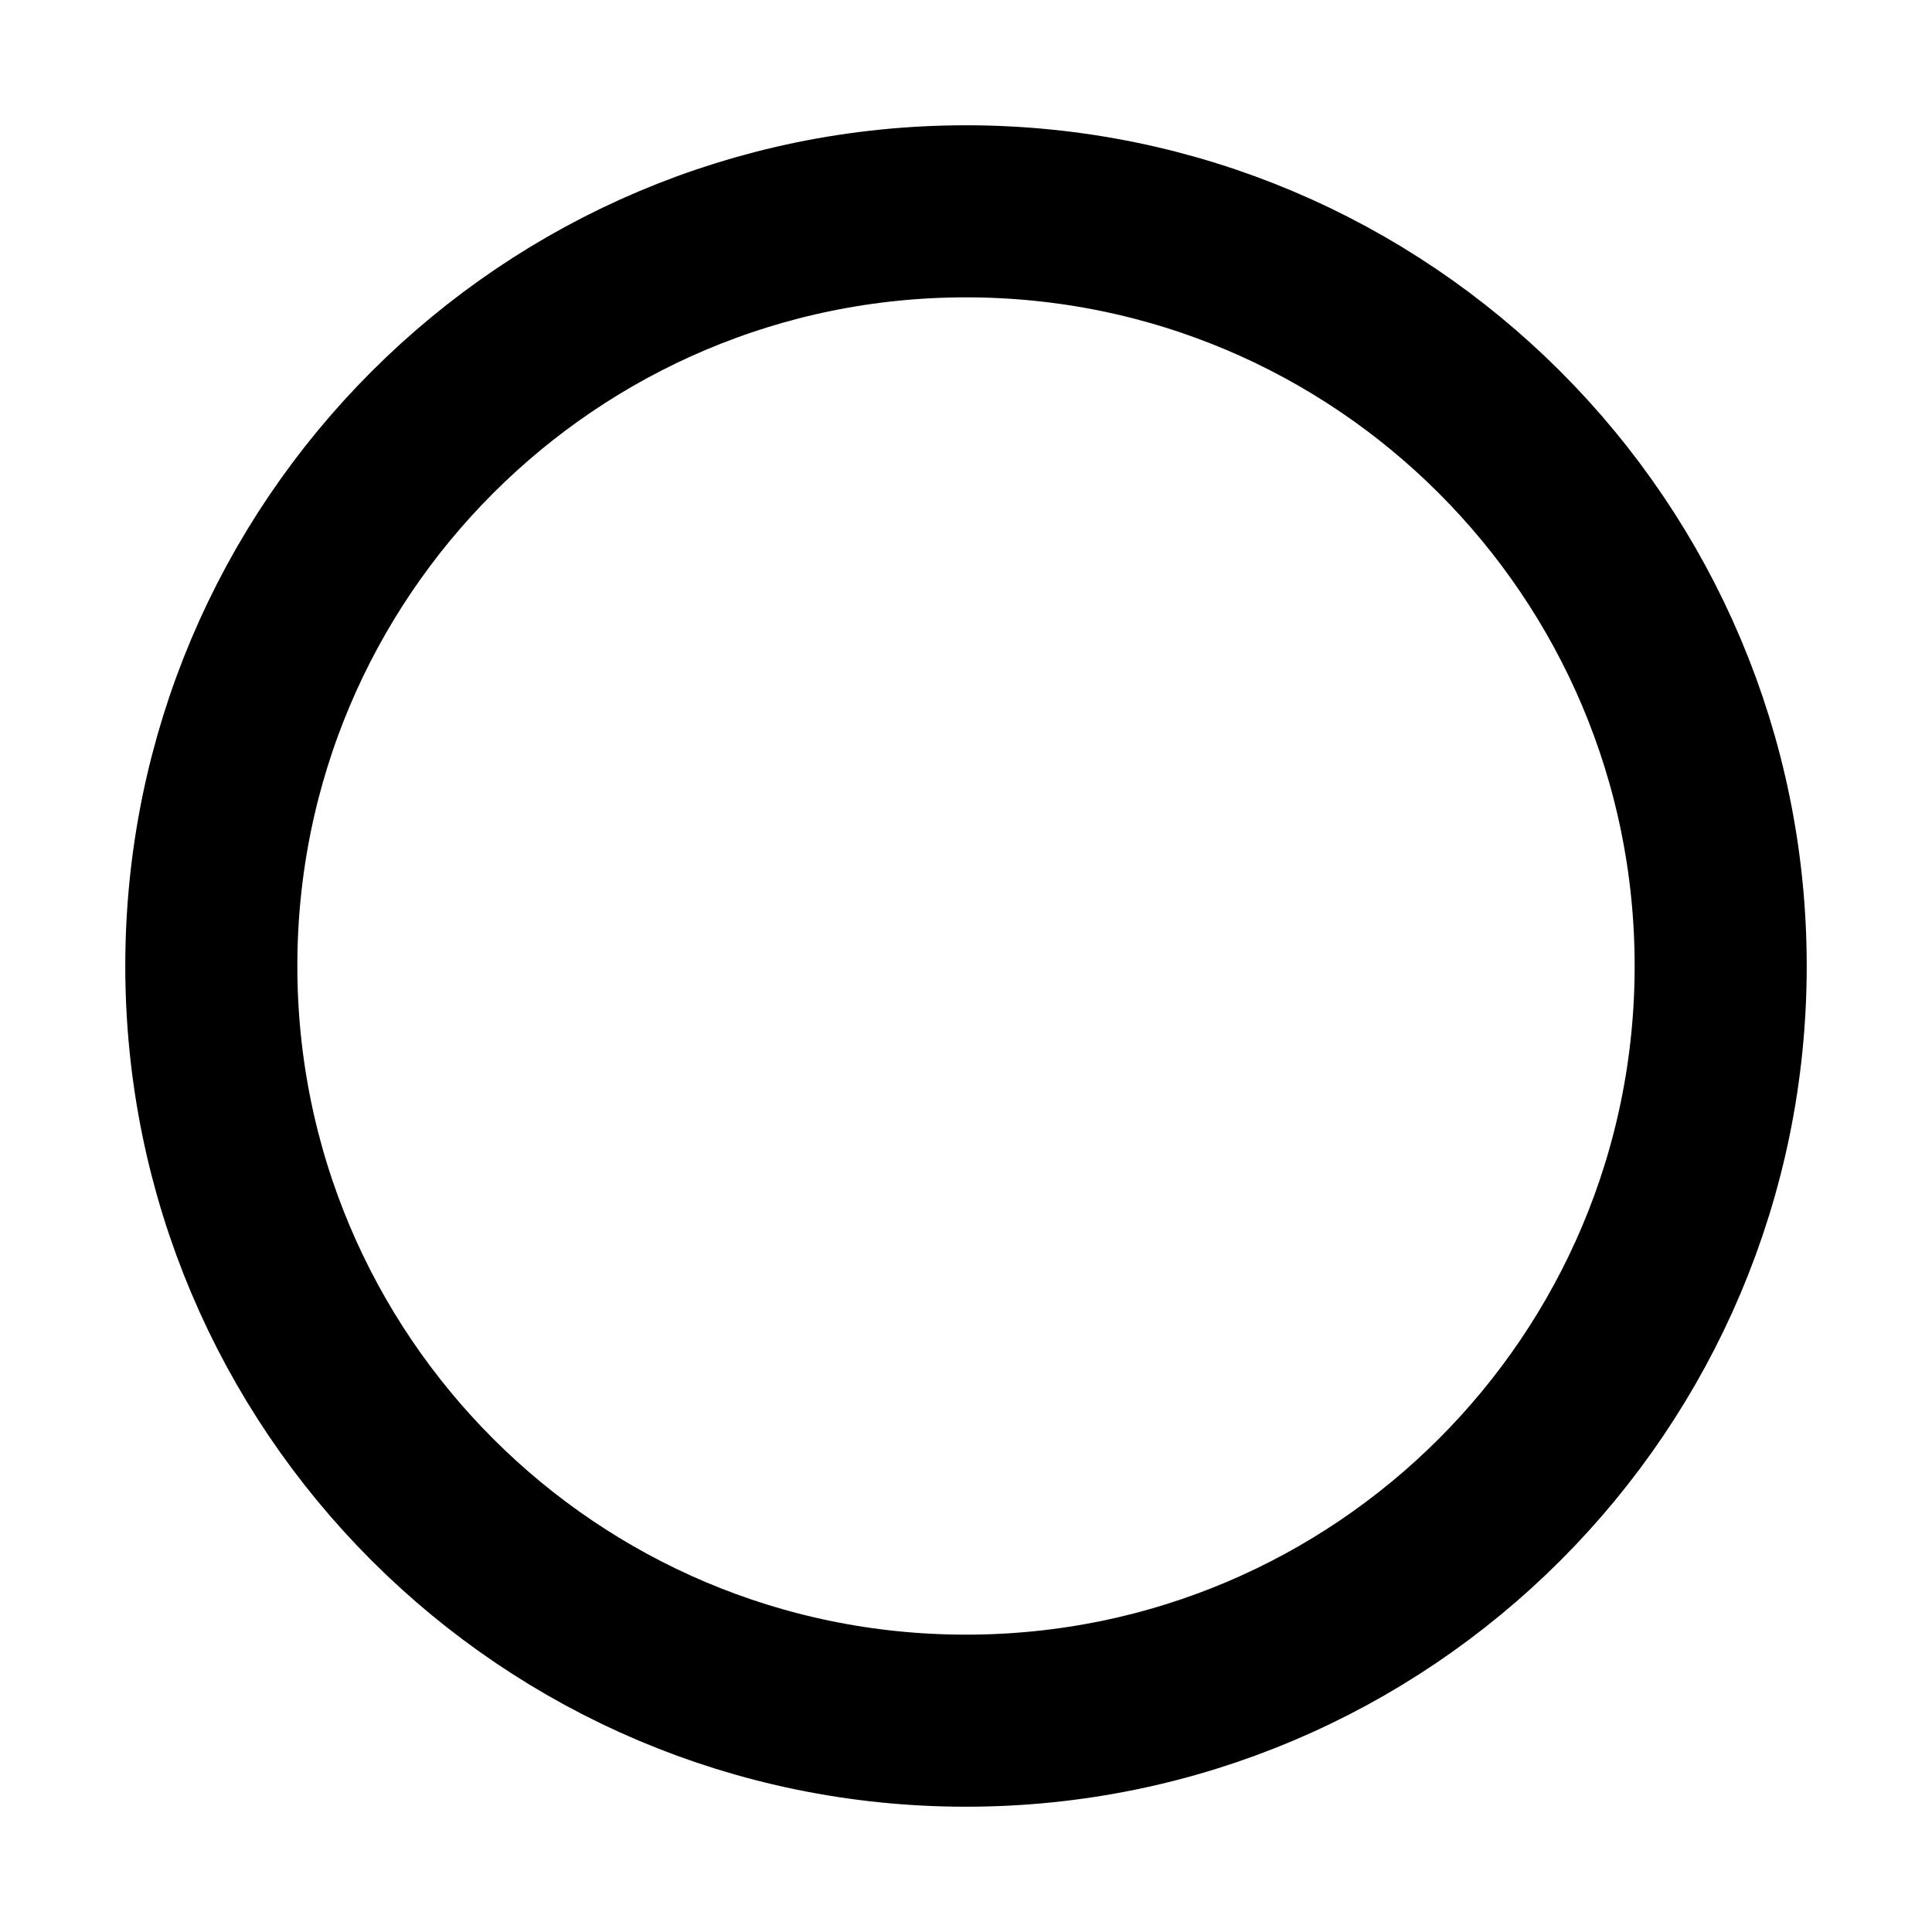
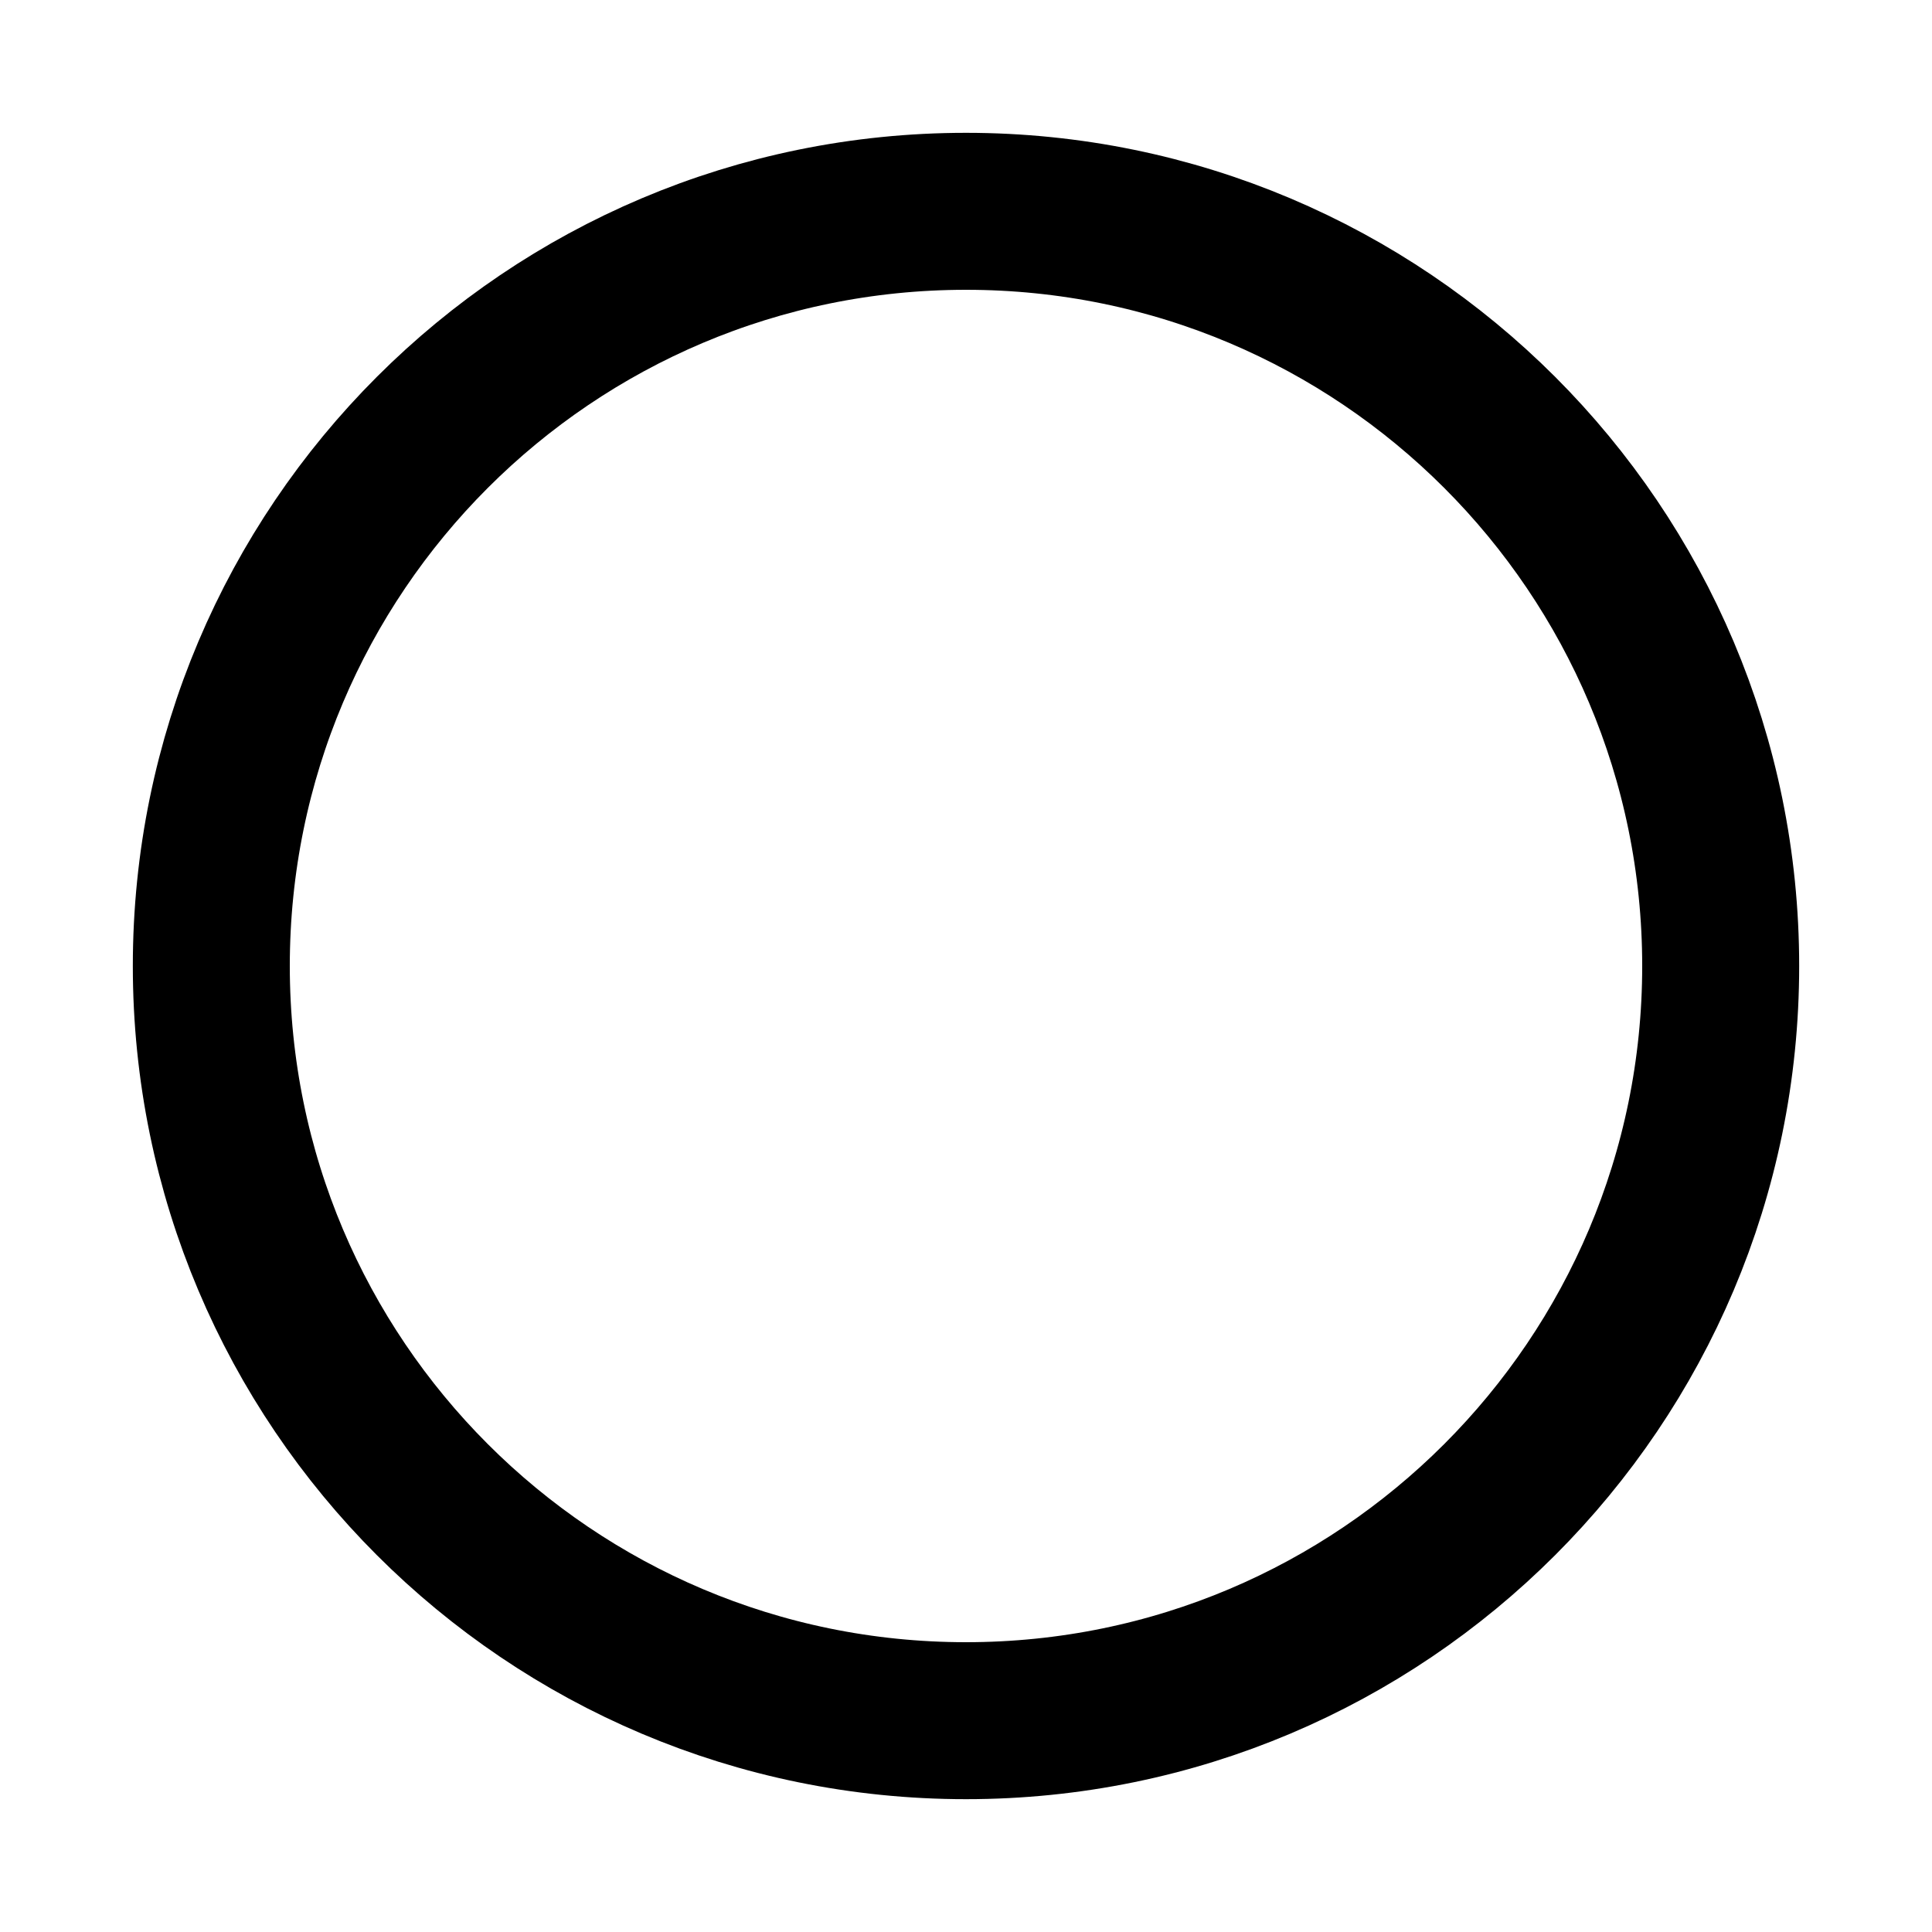
- <svg xmlns="http://www.w3.org/2000/svg" viewBox="0 0 16 16" fill="none" stroke="#000" stroke-width="1.425" stroke-linecap="round" stroke-linejoin="round" aria-hidden="true">
+ <svg xmlns="http://www.w3.org/2000/svg" viewBox="0 0 16 16" fill="none" stroke="#000" stroke-width="1.3" stroke-linecap="round" stroke-linejoin="round" aria-hidden="true">
  <circle cx="8" cy="8" r="6.25" />
</svg>
